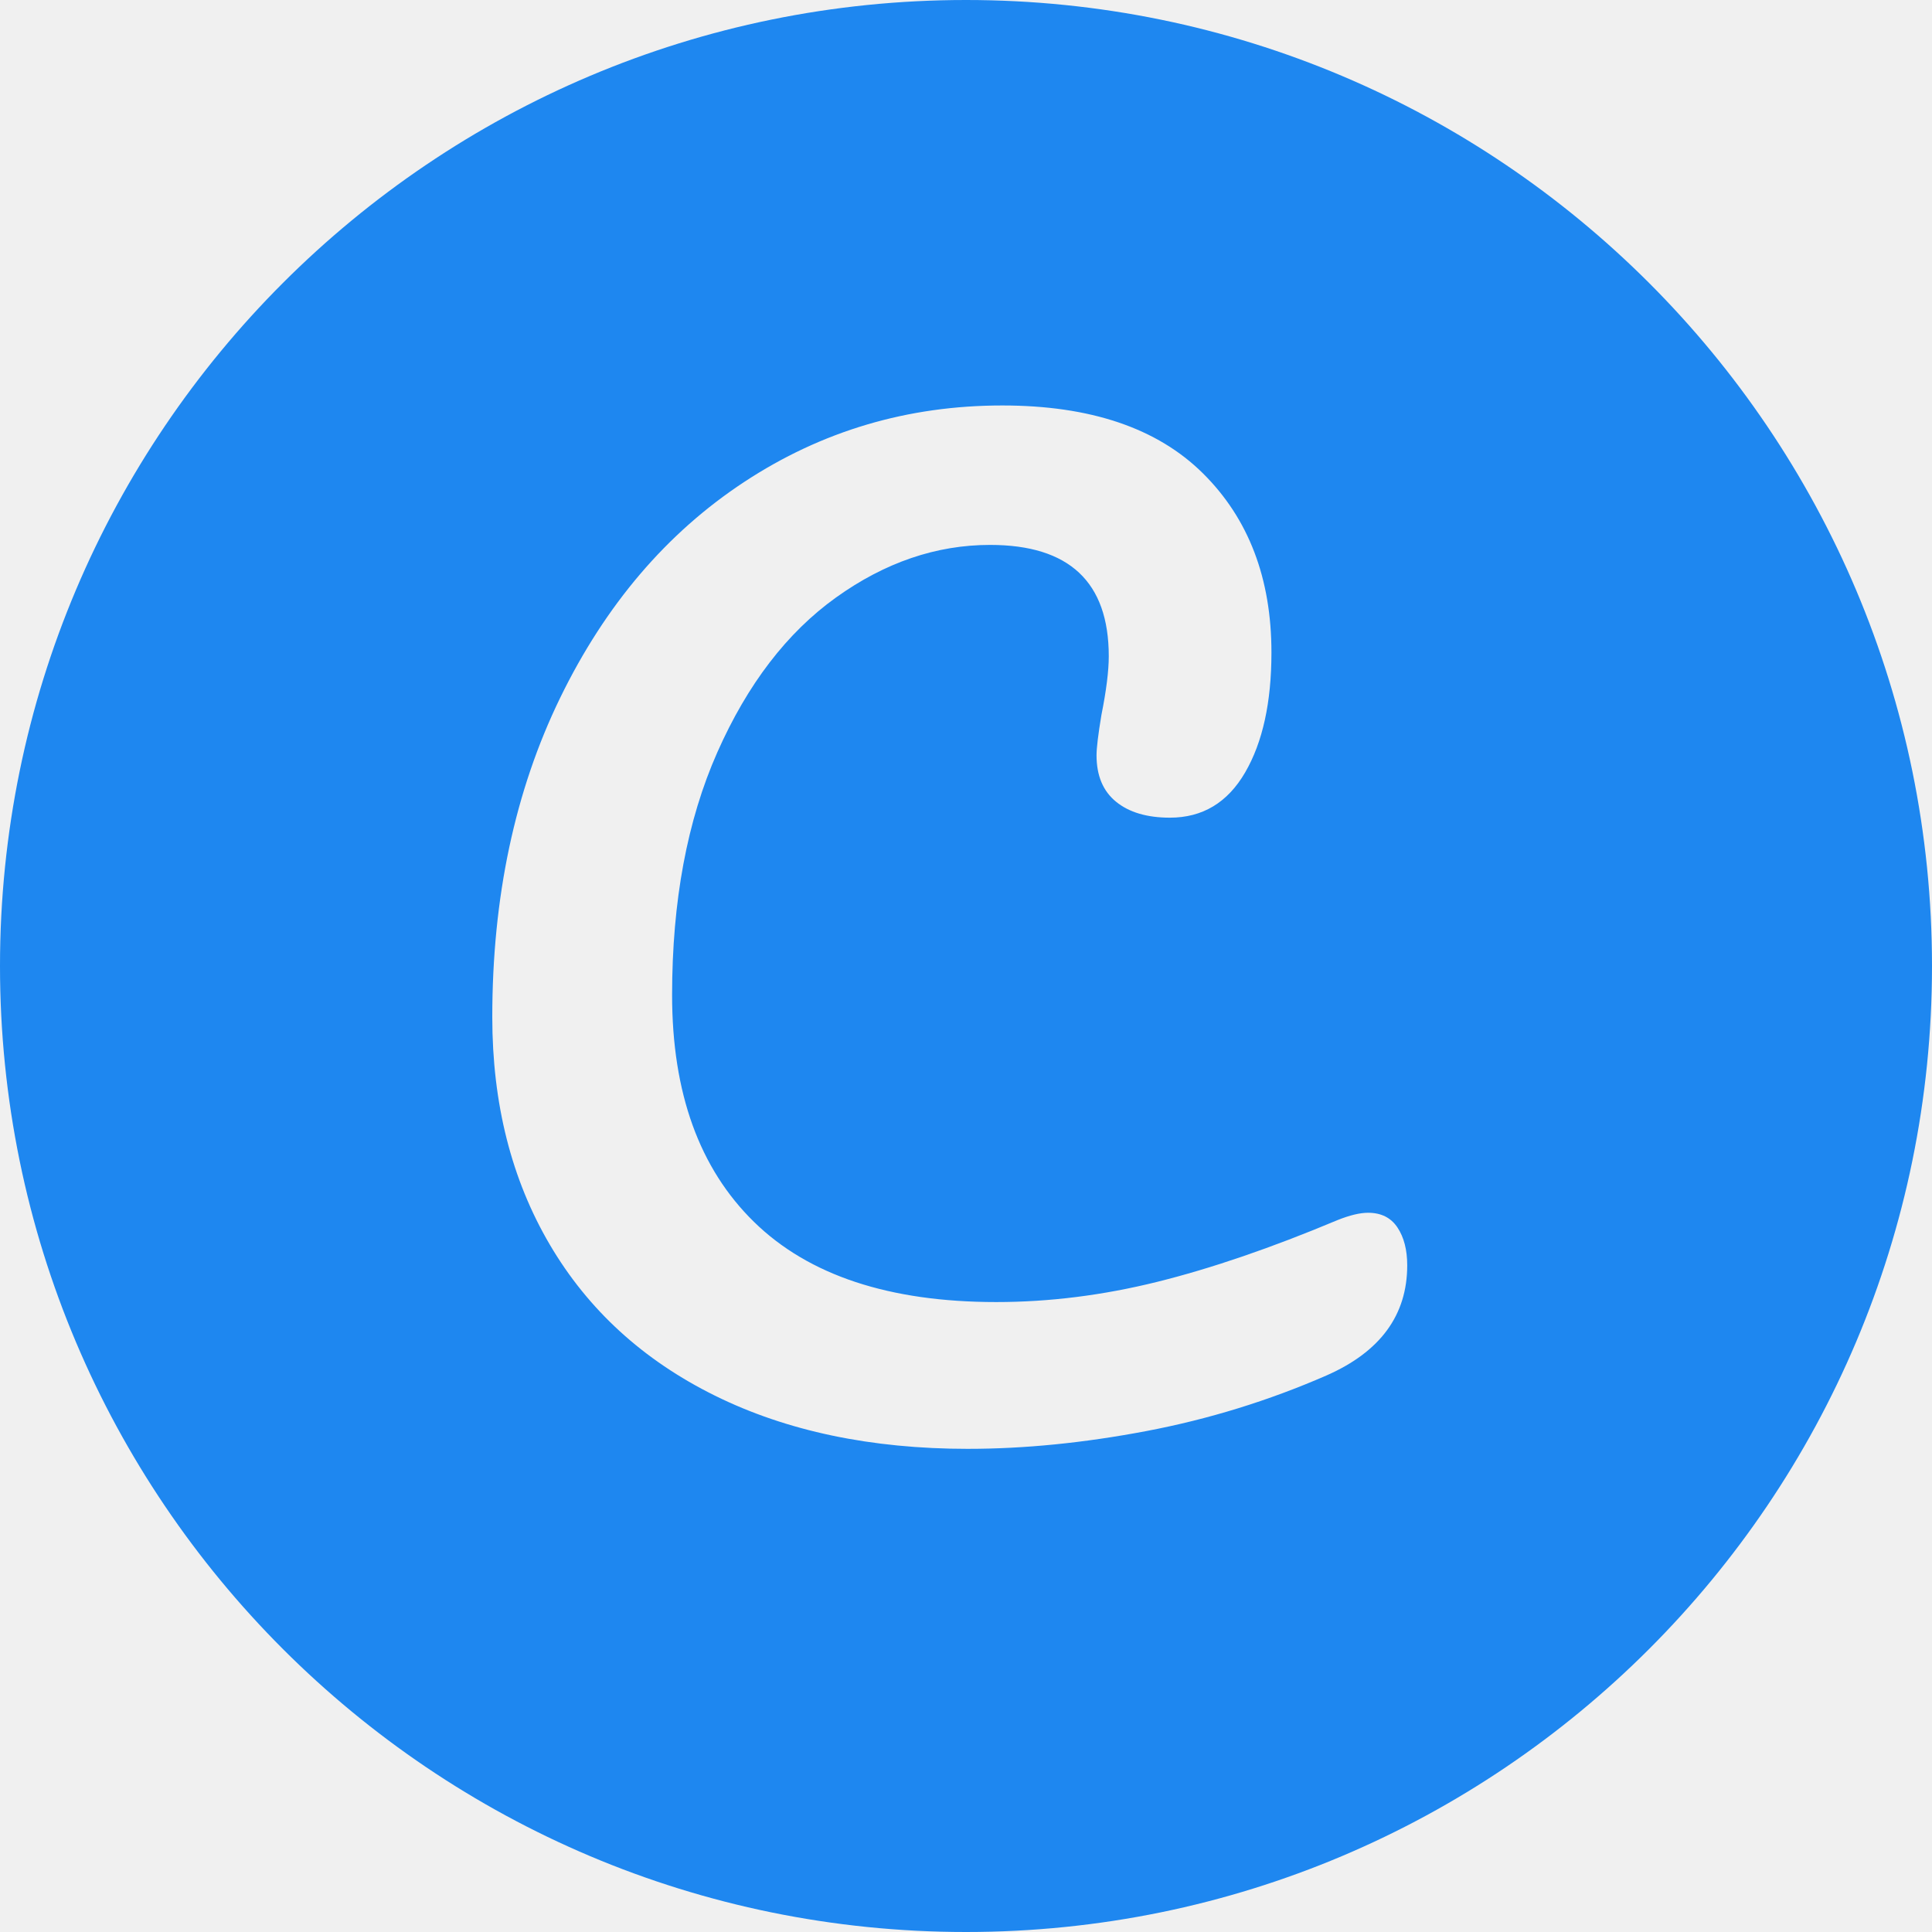
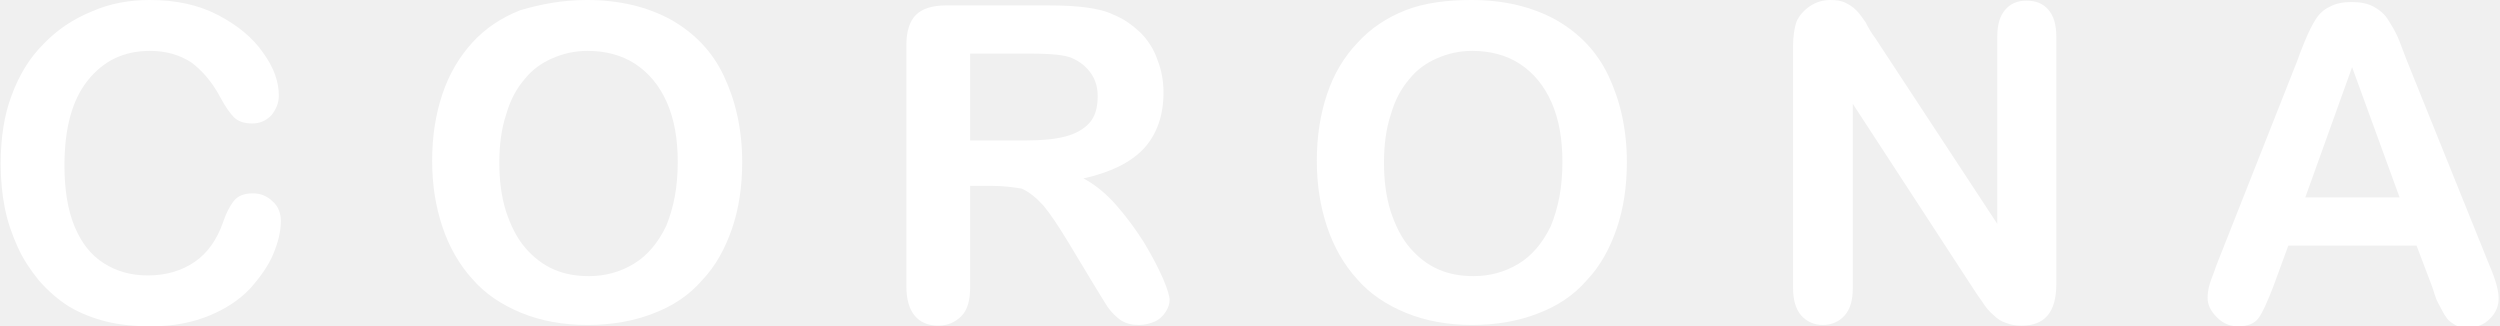
- <svg xmlns="http://www.w3.org/2000/svg" width="154" height="154" viewBox="0 0 154 154">
-   <path fill="#1E87F0" fill-rule="evenodd" d="M77 154c-42.526 0-77-34.474-77-77S34.474 0 77 0s77 34.474 77 77-34.474 77-77 77zm.168-38.513c4.485 0 9.213-.47 14.186-1.413 4.972-.943 9.766-2.421 14.381-4.436 4.29-1.886 6.435-4.81 6.435-8.776 0-1.235-.26-2.242-.78-3.022-.52-.78-1.3-1.17-2.34-1.17-.65 0-1.462.195-2.438.585-5.265 2.21-10.058 3.851-14.38 4.924-4.323 1.072-8.597 1.608-12.822 1.608-8.515 0-14.95-2.128-19.305-6.386-4.355-4.257-6.532-10.286-6.532-18.086 0-7.475 1.202-13.926 3.607-19.354 2.405-5.427 5.557-9.538 9.458-12.334 3.9-2.795 7.994-4.192 12.284-4.192 6.306 0 9.458 2.957 9.458 8.872 0 1.17-.195 2.73-.585 4.68-.26 1.56-.39 2.633-.39 3.218 0 1.625.52 2.86 1.56 3.705 1.04.845 2.47 1.267 4.29 1.267 2.6 0 4.599-1.202 5.996-3.607 1.398-2.405 2.096-5.59 2.096-9.555 0-5.915-1.82-10.676-5.46-14.284-3.64-3.607-8.97-5.411-15.99-5.411-7.54 0-14.397 2.031-20.572 6.094-6.175 4.062-11.066 9.798-14.674 17.209-3.607 7.41-5.411 15.892-5.411 25.447 0 6.89 1.527 12.935 4.582 18.135 3.056 5.2 7.443 9.214 13.163 12.041 5.72 2.828 12.447 4.242 20.183 4.242z" />
+ <svg xmlns="http://www.w3.org/2000/svg" version="1.1" id="Layer_1" x="0px" y="0px" viewBox="0 0 368.5 48" style="enable-background:new 0 0 368.5 48;" xml:space="preserve">
+   <style type="text/css">
+ 	.st0{fill:#FFFFFF;}
+ </style>
+   <path class="st0" d="M41.4,32.6c0,1.5-0.4,3.1-1.1,4.8c-0.7,1.7-1.9,3.4-3.4,5.1c-1.6,1.7-3.6,3-6,4c-2.4,1-5.3,1.6-8.5,1.6  c-2.4,0-4.7-0.2-6.7-0.7c-2-0.5-3.8-1.2-5.5-2.2c-1.6-1-3.1-2.3-4.5-3.9c-1.2-1.5-2.3-3.1-3.1-4.9s-1.5-3.7-1.9-5.8  c-0.4-2-0.6-4.2-0.6-6.5c0-3.7,0.5-7.1,1.6-10c1.1-3,2.6-5.5,4.7-7.6c2-2.1,4.4-3.7,7.1-4.8C16.2,0.5,19.1,0,22.1,0  c3.8,0,7.1,0.7,10,2.2s5.2,3.4,6.7,5.6c1.6,2.2,2.3,4.3,2.3,6.3c0,1.1-0.4,2-1.1,2.9c-0.8,0.8-1.7,1.2-2.8,1.2  c-1.2,0-2.1-0.3-2.7-0.9c-0.6-0.6-1.3-1.6-2-2.9c-1.2-2.3-2.7-4-4.3-5.2c-1.7-1.1-3.7-1.7-6.1-1.7c-3.9,0-6.9,1.5-9.2,4.4  c-2.3,2.9-3.4,7.1-3.4,12.5c0,3.6,0.5,6.6,1.5,9c1,2.4,2.4,4.2,4.3,5.4c1.9,1.2,4,1.8,6.5,1.8c2.7,0,5-0.7,6.9-2s3.3-3.3,4.2-5.9  c0.4-1.2,0.9-2.2,1.5-3c0.6-0.8,1.5-1.2,2.9-1.2c1.1,0,2.1,0.4,2.9,1.2C41,30.4,41.4,31.4,41.4,32.6z" />
+   <path class="st0" d="M86.5,0c4.8,0,8.9,1,12.4,2.9c3.5,2,6.1,4.7,7.8,8.3s2.7,7.8,2.7,12.7c0,3.6-0.5,6.9-1.5,9.8  c-1,2.9-2.4,5.5-4.4,7.6c-1.9,2.2-4.3,3.8-7.2,4.9c-2.8,1.1-6.1,1.7-9.7,1.7c-3.6,0-6.9-0.6-9.8-1.8c-2.9-1.2-5.3-2.8-7.2-5  c-1.9-2.1-3.4-4.7-4.4-7.7c-1-3-1.5-6.2-1.5-9.7c0-3.6,0.5-6.8,1.5-9.8c1-3,2.5-5.5,4.4-7.6c1.9-2.1,4.3-3.7,7.1-4.8  C79.8,0.6,82.9,0,86.5,0z M99.9,23.9c0-3.4-0.5-6.3-1.6-8.8c-1.1-2.5-2.7-4.4-4.7-5.7c-2-1.3-4.4-1.9-7-1.9c-1.9,0-3.6,0.4-5.2,1.1  s-3,1.7-4.1,3.1c-1.2,1.4-2.1,3.1-2.7,5.2c-0.7,2.1-1,4.5-1,7.1c0,2.6,0.3,5,1,7.2c0.7,2.1,1.6,3.9,2.8,5.3c1.2,1.4,2.6,2.5,4.2,3.2  c1.6,0.7,3.3,1,5.2,1c2.4,0,4.6-0.6,6.6-1.8c2-1.2,3.6-3.1,4.8-5.6C99.3,30.6,99.9,27.6,99.9,23.9z" />
+   <path class="st0" d="M146.3,27.4H143v14.9c0,2-0.4,3.4-1.3,4.3c-0.9,0.9-2,1.4-3.4,1.4c-1.5,0-2.7-0.5-3.5-1.5  c-0.8-1-1.2-2.4-1.2-4.3V6.6c0-2,0.5-3.5,1.4-4.4c0.9-0.9,2.4-1.4,4.4-1.4h15.3c2.1,0,3.9,0.1,5.4,0.3c1.5,0.2,2.9,0.5,4.1,1.1  c1.5,0.6,2.7,1.5,3.9,2.6c1.1,1.1,2,2.5,2.5,4c0.6,1.5,0.9,3.1,0.9,4.8c0,3.5-1,6.2-2.9,8.3c-2,2.1-4.9,3.5-8.9,4.4  c1.7,0.9,3.3,2.2,4.8,3.9c1.5,1.7,2.9,3.6,4.1,5.5c1.2,2,2.1,3.7,2.8,5.3c0.7,1.6,1,2.7,1,3.2c0,0.6-0.2,1.2-0.6,1.8  c-0.4,0.6-0.9,1.1-1.6,1.4c-0.7,0.3-1.5,0.5-2.3,0.5c-1.1,0-1.9-0.2-2.7-0.7c-0.7-0.5-1.3-1.1-1.9-1.9c-0.5-0.8-1.2-1.9-2.1-3.4  l-3.8-6.3c-1.4-2.3-2.6-4.1-3.6-5.3c-1.1-1.2-2.1-2-3.2-2.5C149.3,27.6,148,27.4,146.3,27.4z M151.7,7.9H143v12.8h8.4  c2.3,0,4.2-0.2,5.7-0.6c1.5-0.4,2.7-1.1,3.5-2c0.8-0.9,1.2-2.2,1.2-3.9c0-1.3-0.3-2.4-1-3.4c-0.7-1-1.6-1.7-2.7-2.2  C157.1,8.1,154.9,7.9,151.7,7.9z" />
+   <path class="st0" d="M216.9,0c4.8,0,8.9,1,12.4,2.9c3.5,2,6.1,4.7,7.8,8.3s2.7,7.8,2.7,12.7c0,3.6-0.5,6.9-1.5,9.8  c-1,2.9-2.4,5.5-4.4,7.6c-1.9,2.2-4.3,3.8-7.2,4.9c-2.8,1.1-6.1,1.7-9.7,1.7c-3.6,0-6.9-0.6-9.8-1.8s-5.3-2.8-7.2-5  c-1.9-2.1-3.4-4.7-4.4-7.7c-1-3-1.5-6.2-1.5-9.7c0-3.6,0.5-6.8,1.5-9.8s2.5-5.5,4.5-7.6c1.9-2.1,4.3-3.7,7.1-4.8S213.4,0,216.9,0z   M230.3,23.9c0-3.4-0.5-6.3-1.6-8.8c-1.1-2.5-2.7-4.4-4.7-5.7c-2-1.3-4.4-1.9-7-1.9c-1.9,0-3.6,0.4-5.2,1.1s-3,1.7-4.1,3.1  c-1.2,1.4-2.1,3.1-2.7,5.2c-0.7,2.1-1,4.5-1,7.1c0,2.6,0.3,5,1,7.2c0.7,2.1,1.6,3.9,2.8,5.3c1.2,1.4,2.6,2.5,4.2,3.2s3.3,1,5.2,1  c2.4,0,4.6-0.6,6.6-1.8c2-1.2,3.6-3.1,4.8-5.6C229.7,30.6,230.3,27.6,230.3,23.9z" />
+   <path class="st0" d="M276.4,5.6L294.4,33V5.4c0-1.8,0.4-3.1,1.2-4c0.8-0.9,1.8-1.3,3.1-1.3c1.4,0,2.4,0.4,3.2,1.3  c0.8,0.9,1.2,2.2,1.2,4v36.5c0,4.1-1.7,6.1-5.1,6.1c-0.8,0-1.6-0.1-2.3-0.4c-0.7-0.2-1.3-0.6-1.9-1.2c-0.6-0.5-1.1-1.1-1.6-1.9  c-0.5-0.7-1-1.4-1.5-2.2l-17.6-27v27.2c0,1.8-0.4,3.1-1.2,4c-0.8,0.9-1.9,1.4-3.2,1.4c-1.3,0-2.4-0.5-3.2-1.4  c-0.8-0.9-1.2-2.3-1.2-4V6.8c0-1.5,0.2-2.7,0.5-3.6c0.4-0.9,1.1-1.7,2-2.3c0.9-0.6,1.9-0.9,3-0.9c0.8,0,1.6,0.1,2.2,0.4  s1.1,0.6,1.6,1.1c0.5,0.5,0.9,1.1,1.4,1.8C275.4,4.1,275.8,4.8,276.4,5.6z" />
+   <path class="st0" d="M358.4,42l-2.2-5.8h-18.9l-2.2,6c-0.9,2.3-1.6,3.9-2.2,4.7c-0.6,0.8-1.6,1.2-3,1.2c-1.2,0-2.2-0.4-3.1-1.3  c-0.9-0.9-1.4-1.8-1.4-2.9c0-0.6,0.1-1.3,0.3-2s0.6-1.6,1-2.8l11.9-30.1c0.3-0.9,0.7-1.9,1.2-3.1c0.5-1.2,1-2.2,1.5-3  c0.5-0.8,1.2-1.5,2.1-1.9c0.9-0.5,2-0.7,3.2-0.7c1.3,0,2.4,0.2,3.3,0.7s1.6,1.1,2.1,1.9c0.5,0.8,1,1.6,1.4,2.5  c0.4,0.9,0.8,2.1,1.4,3.6l12.1,30c1,2.3,1.4,3.9,1.4,5c0,1.1-0.4,2.1-1.3,3c-0.9,0.9-2,1.3-3.2,1.3c-0.7,0-1.4-0.1-1.9-0.4  c-0.5-0.3-1-0.6-1.3-1.1c-0.4-0.5-0.7-1.2-1.2-2.1S358.7,42.7,358.4,42z M339.8,29.1h13.9l-7-19.2L339.8,29.1z" />
</svg>
